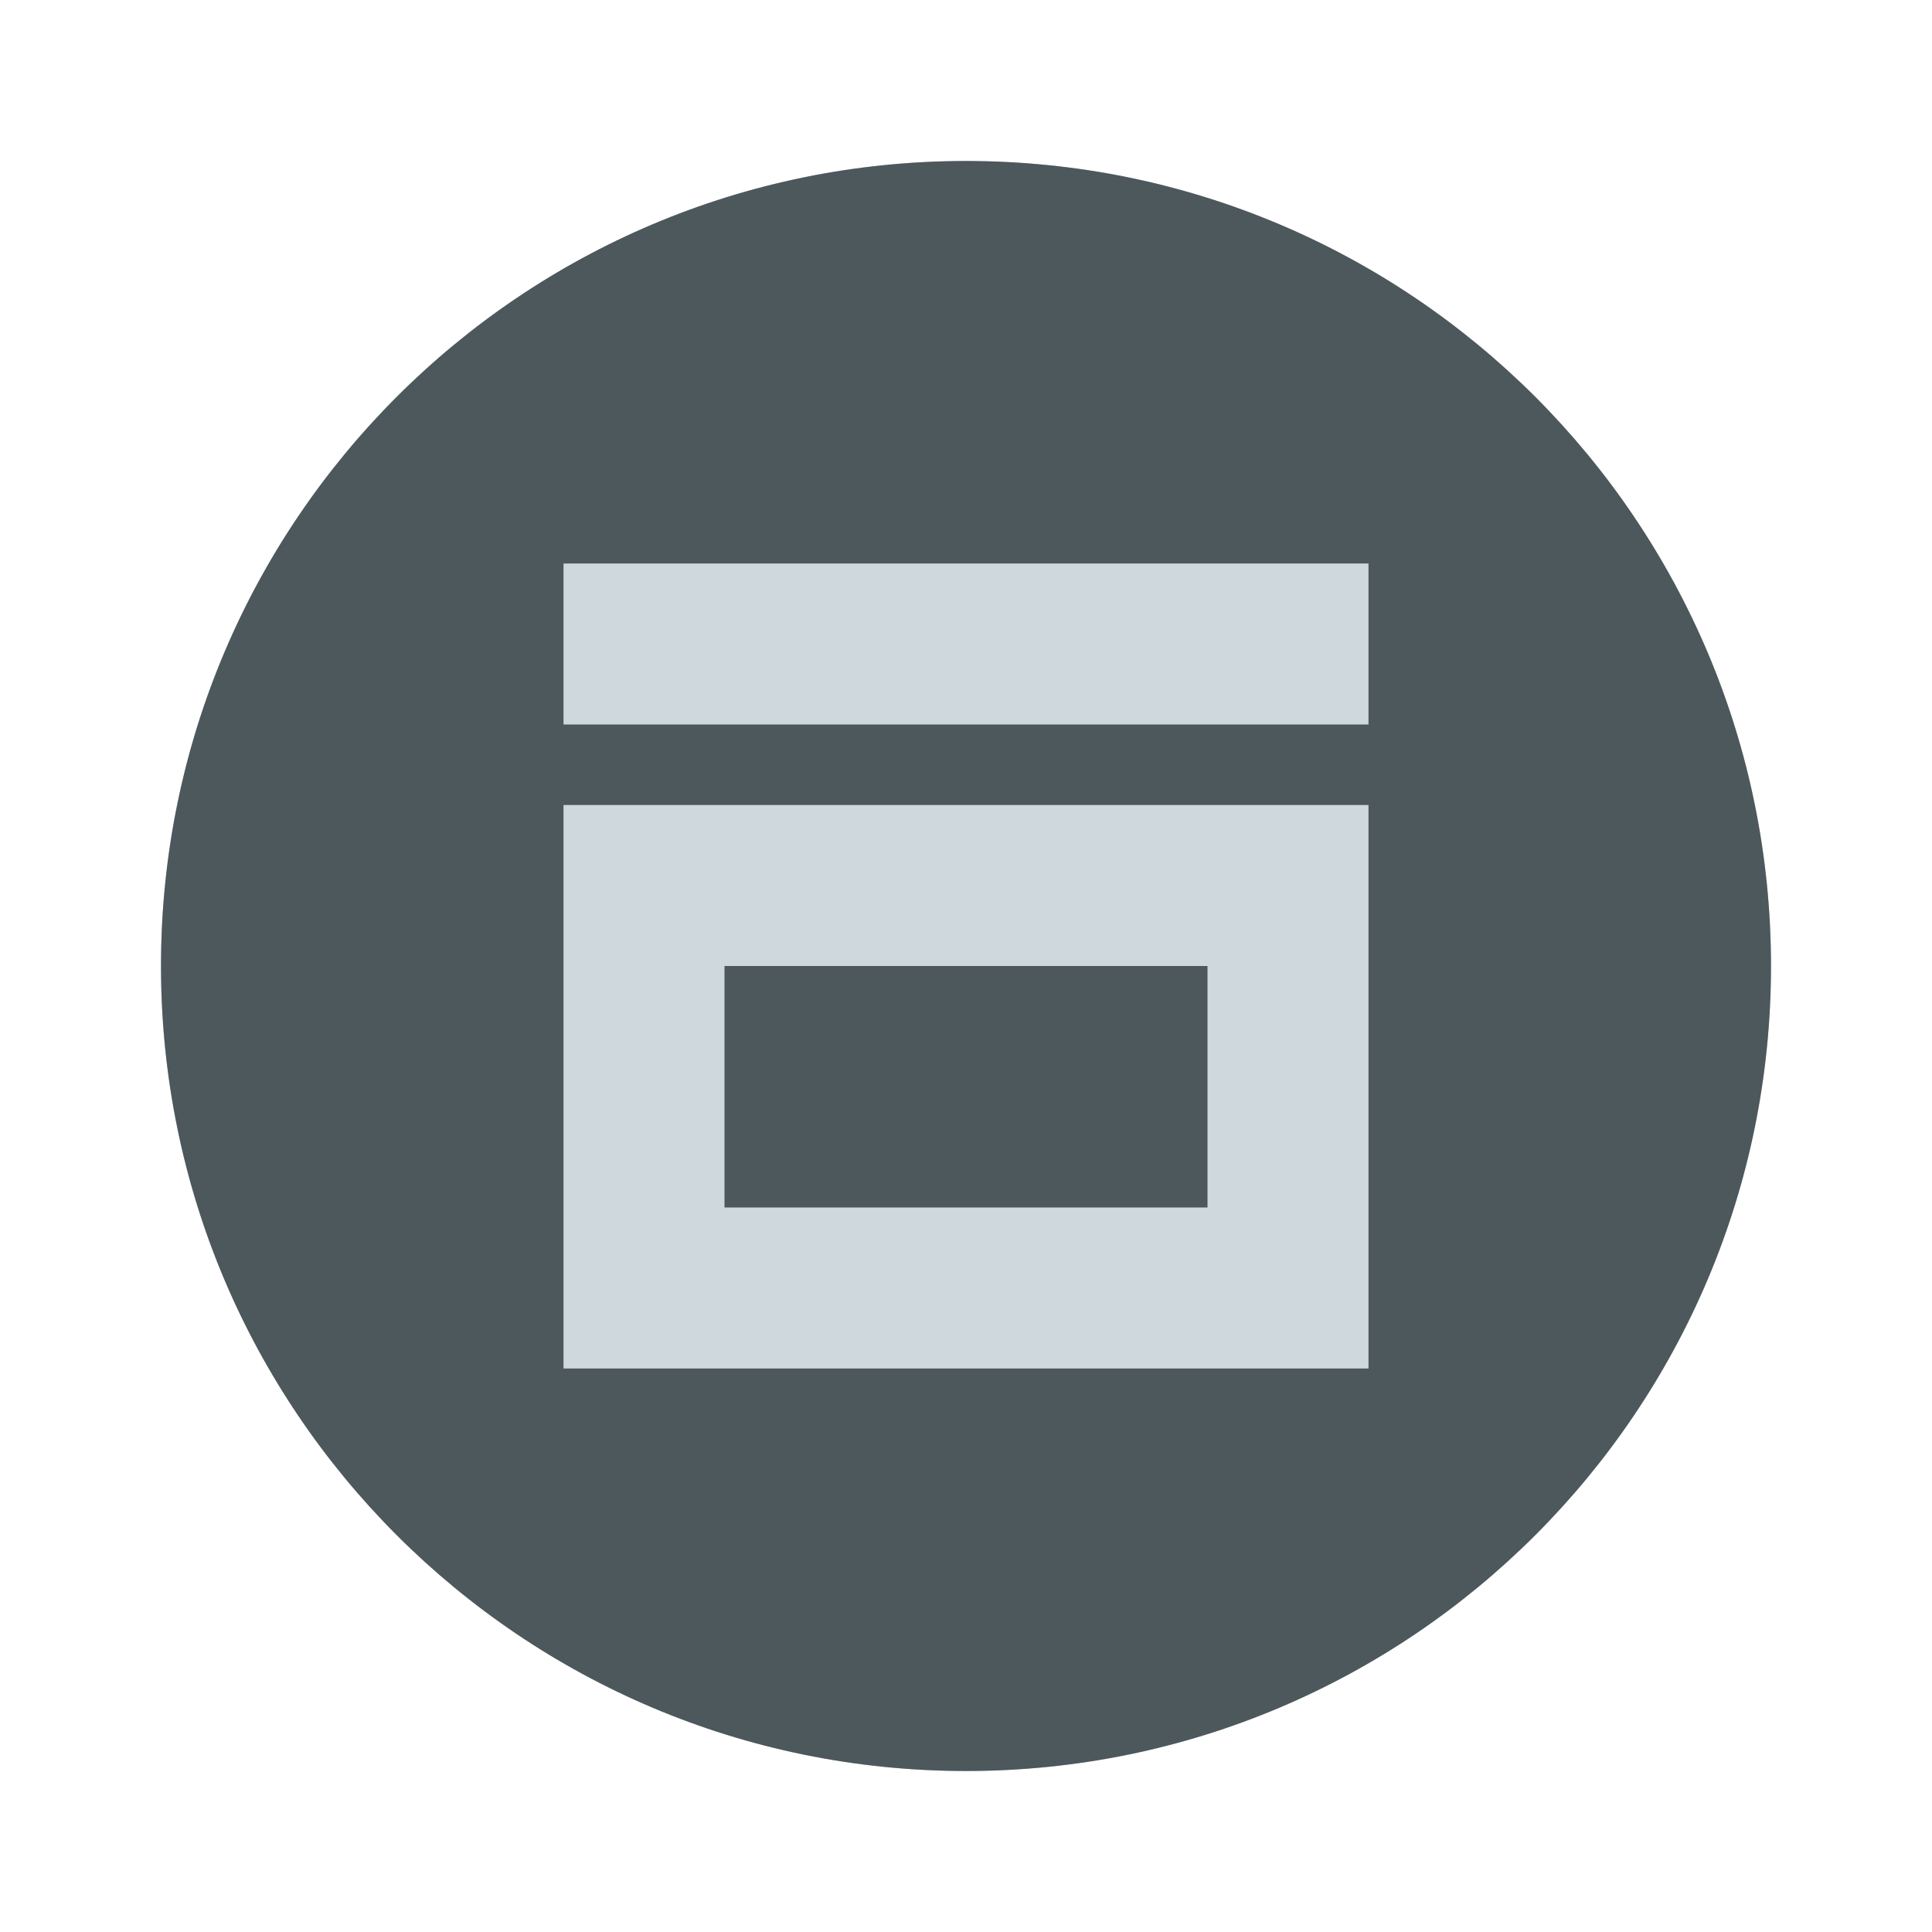
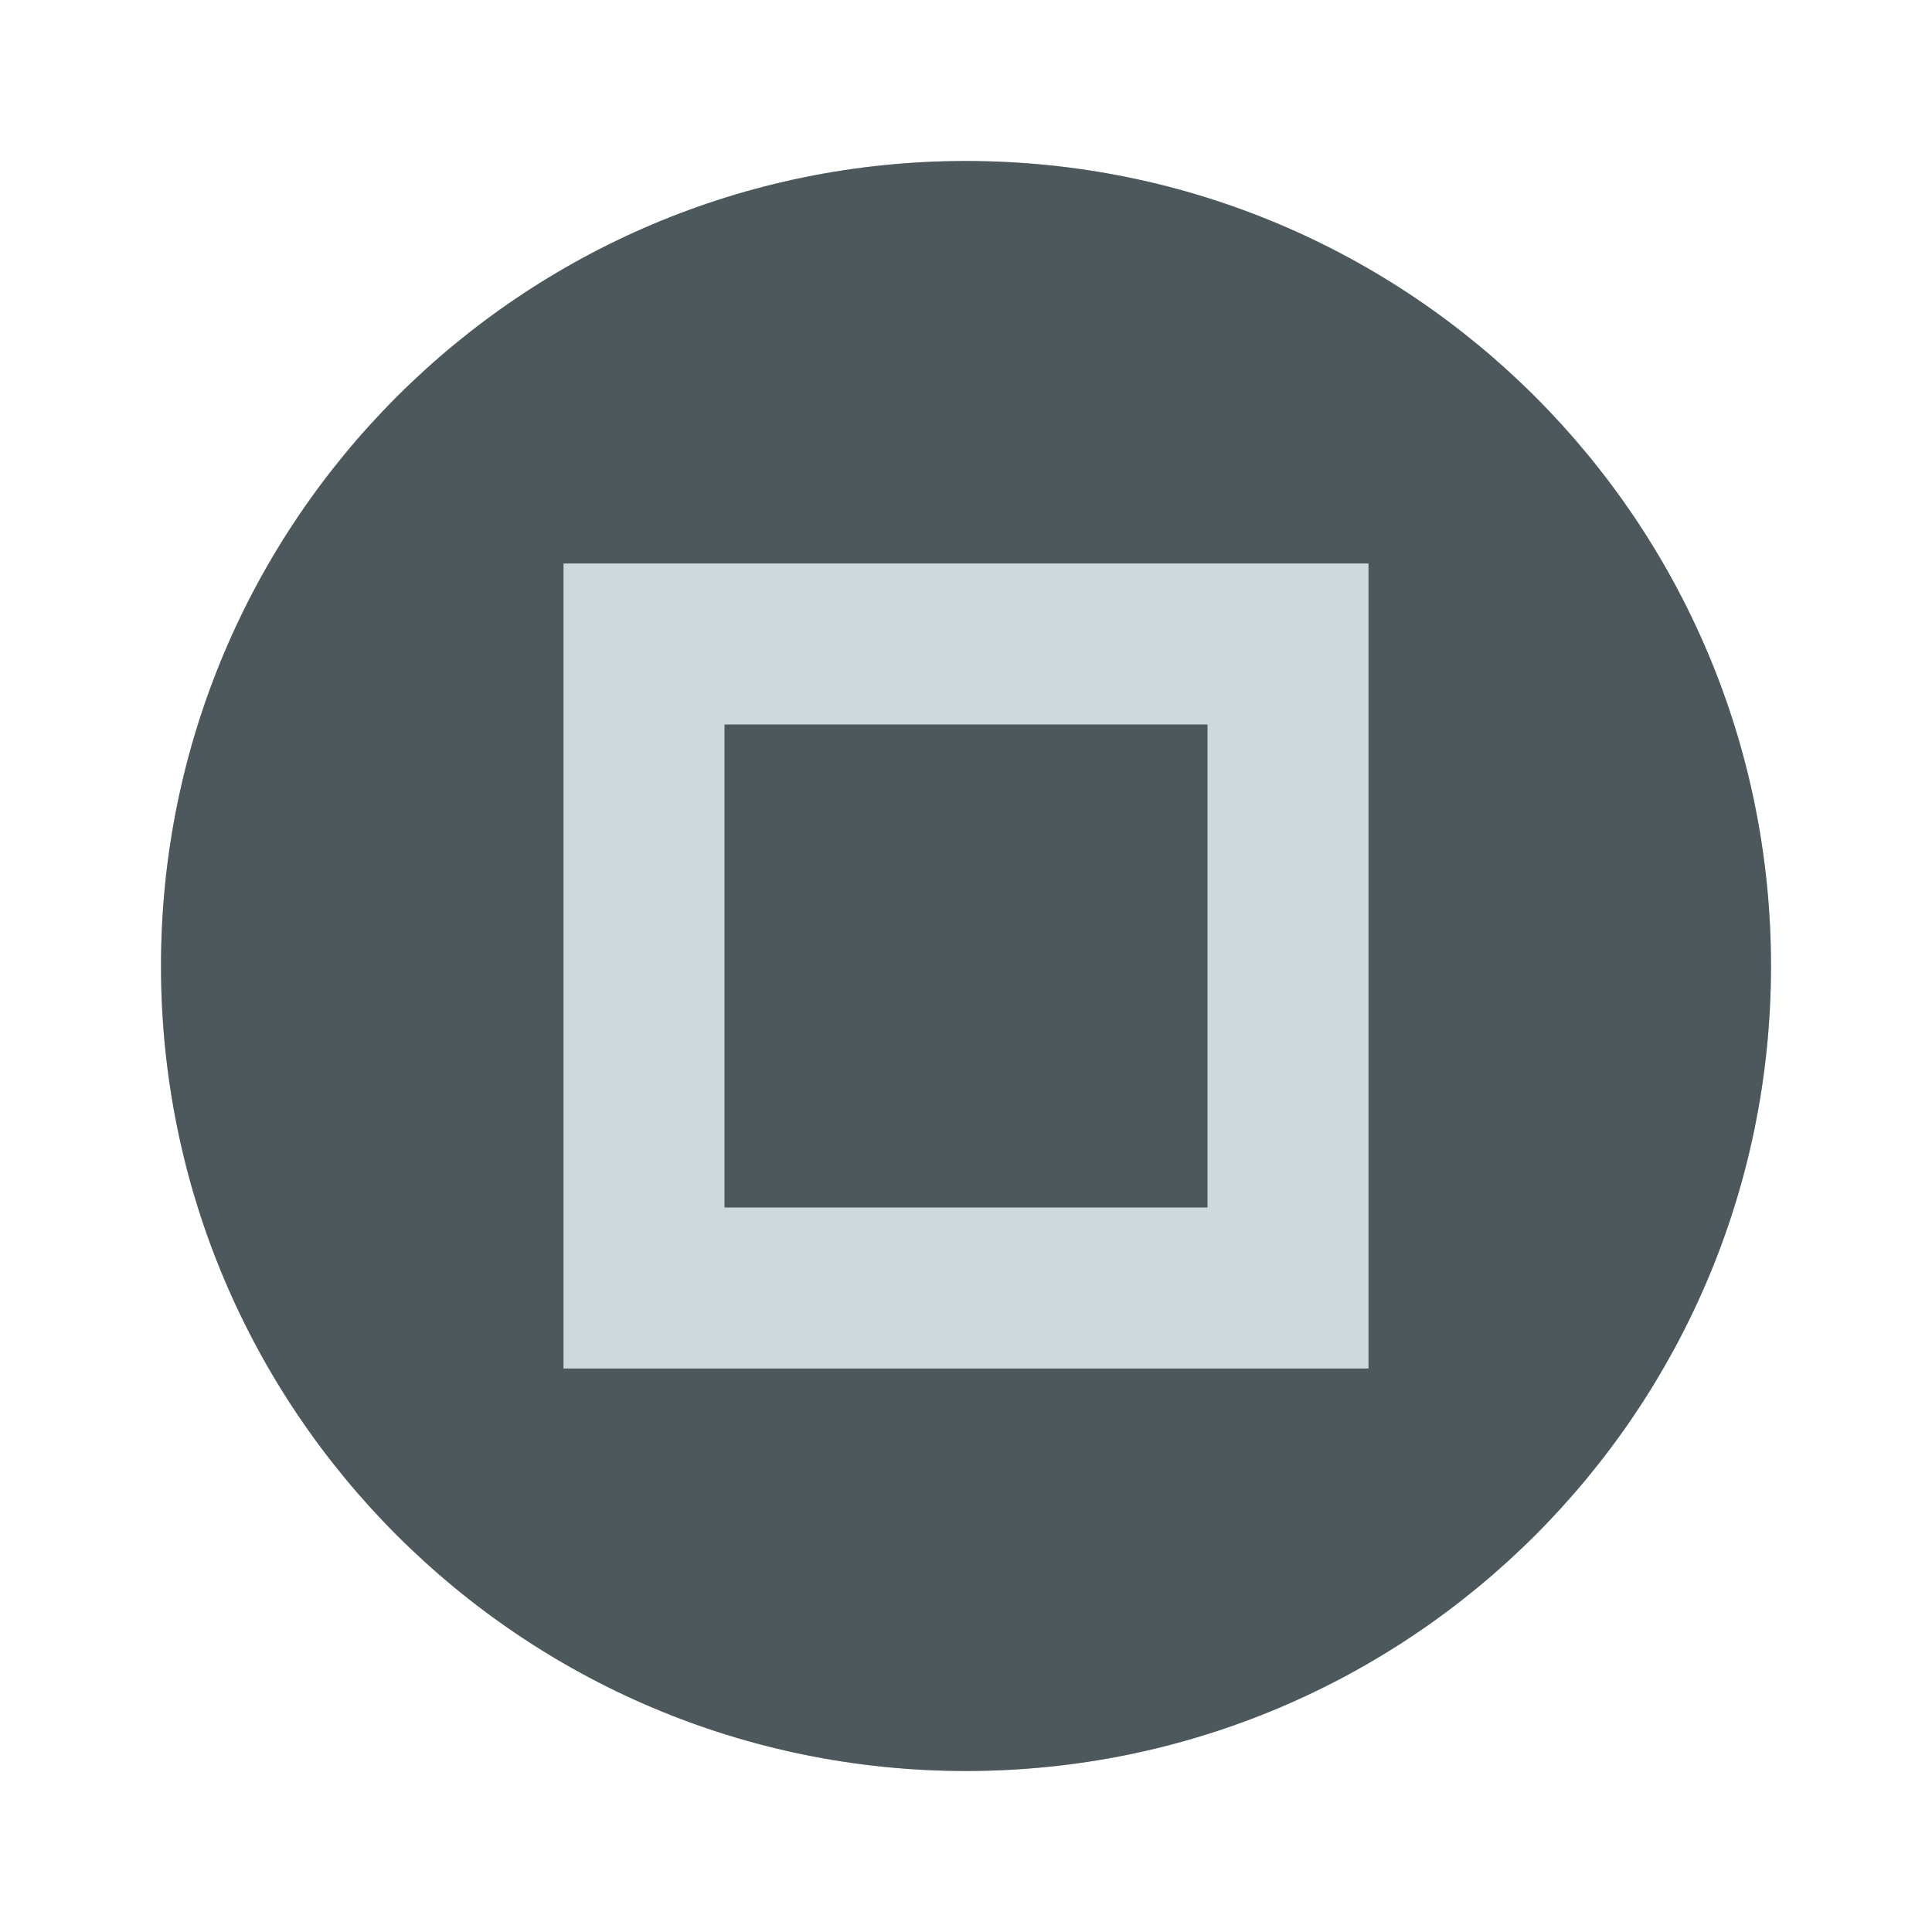
<svg xmlns="http://www.w3.org/2000/svg" width="24" height="24" viewBox="0 0 24 24" id="svg4747" version="1.1">
  <defs id="defs4749" />
  <g id="layer1" transform="translate(0,-1028.362)">
    <circle style="opacity:1;fill:#222d32;fill-opacity:1;fill-rule:evenodd;stroke:none;stroke-width:2;stroke-linecap:butt;stroke-linejoin:round;stroke-miterlimit:4;stroke-dasharray:none;stroke-dashoffset:478.437;stroke-opacity:1" id="path4134" cx="12" cy="1040.362" r="10" />
    <circle style="opacity:1;fill:#cfd8dc;fill-opacity:0.25;fill-rule:evenodd;stroke:none;stroke-width:9.605;stroke-linecap:butt;stroke-linejoin:round;stroke-miterlimit:4;stroke-dasharray:none;stroke-dashoffset:478.437;stroke-opacity:0.75" id="path5326" cx="12" cy="1040.362" r="10" />
-     <rect style="opacity:1;fill:#cfd8dc;fill-opacity:1;fill-rule:evenodd;stroke:none;stroke-width:0;stroke-linecap:square;stroke-linejoin:round;stroke-miterlimit:4;stroke-dasharray:none;stroke-dashoffset:478.437;stroke-opacity:0.4" id="rect4696-6" width="10" height="2" x="7" y="-1037.362" transform="scale(1,-1)" />
-     <path id="rect4700-3" style="opacity:1;fill:#cfd8dc;fill-opacity:1;fill-rule:evenodd;stroke:none;stroke-width:0;stroke-linecap:square;stroke-linejoin:round;stroke-miterlimit:4;stroke-dasharray:none;stroke-dashoffset:478.437;stroke-opacity:0.4" d="m 9,1043.362 6,0 0,-3 -6,0 z m -2,2 10,0 0,-7 -10,0 z" />
+     <path style="opacity:1;fill:#cfd8dc;fill-opacity:1;fill-rule:evenodd" d="m 7,1035.362 v 10 h 10 v -10 z m 2,2 h 6 v 6 H 9 Z" id="rect821" />
  </g>
</svg>
